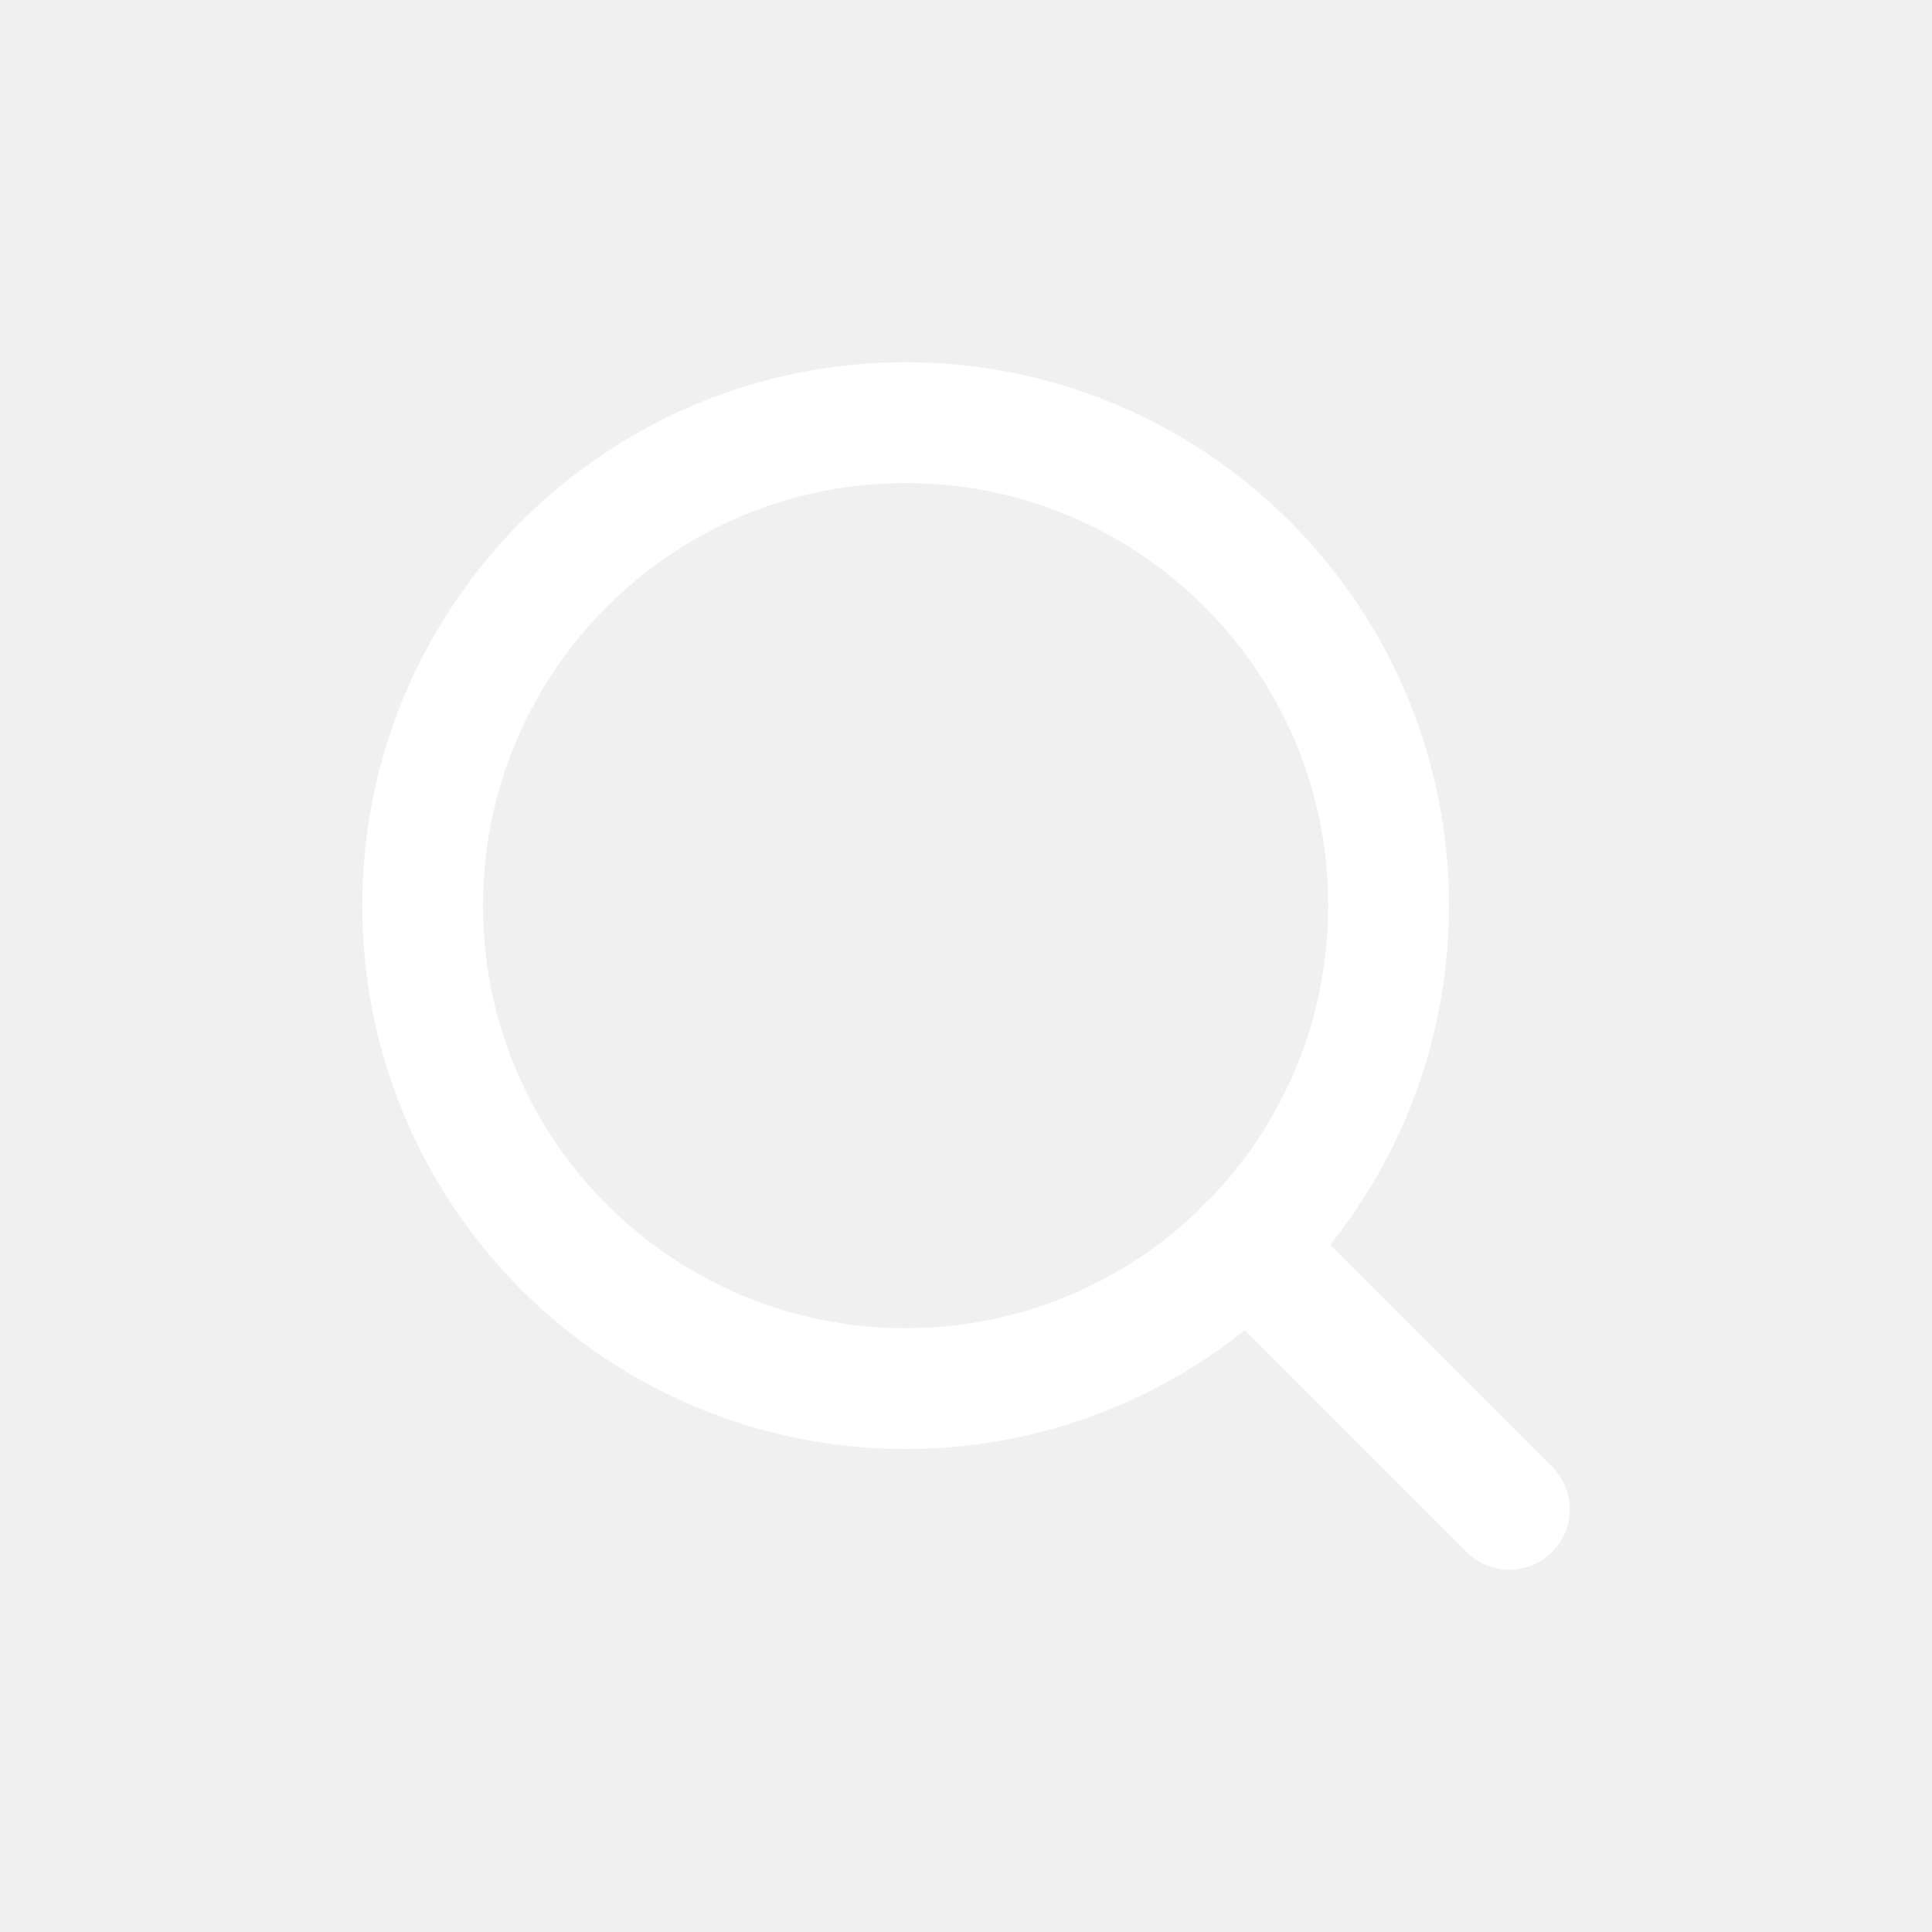
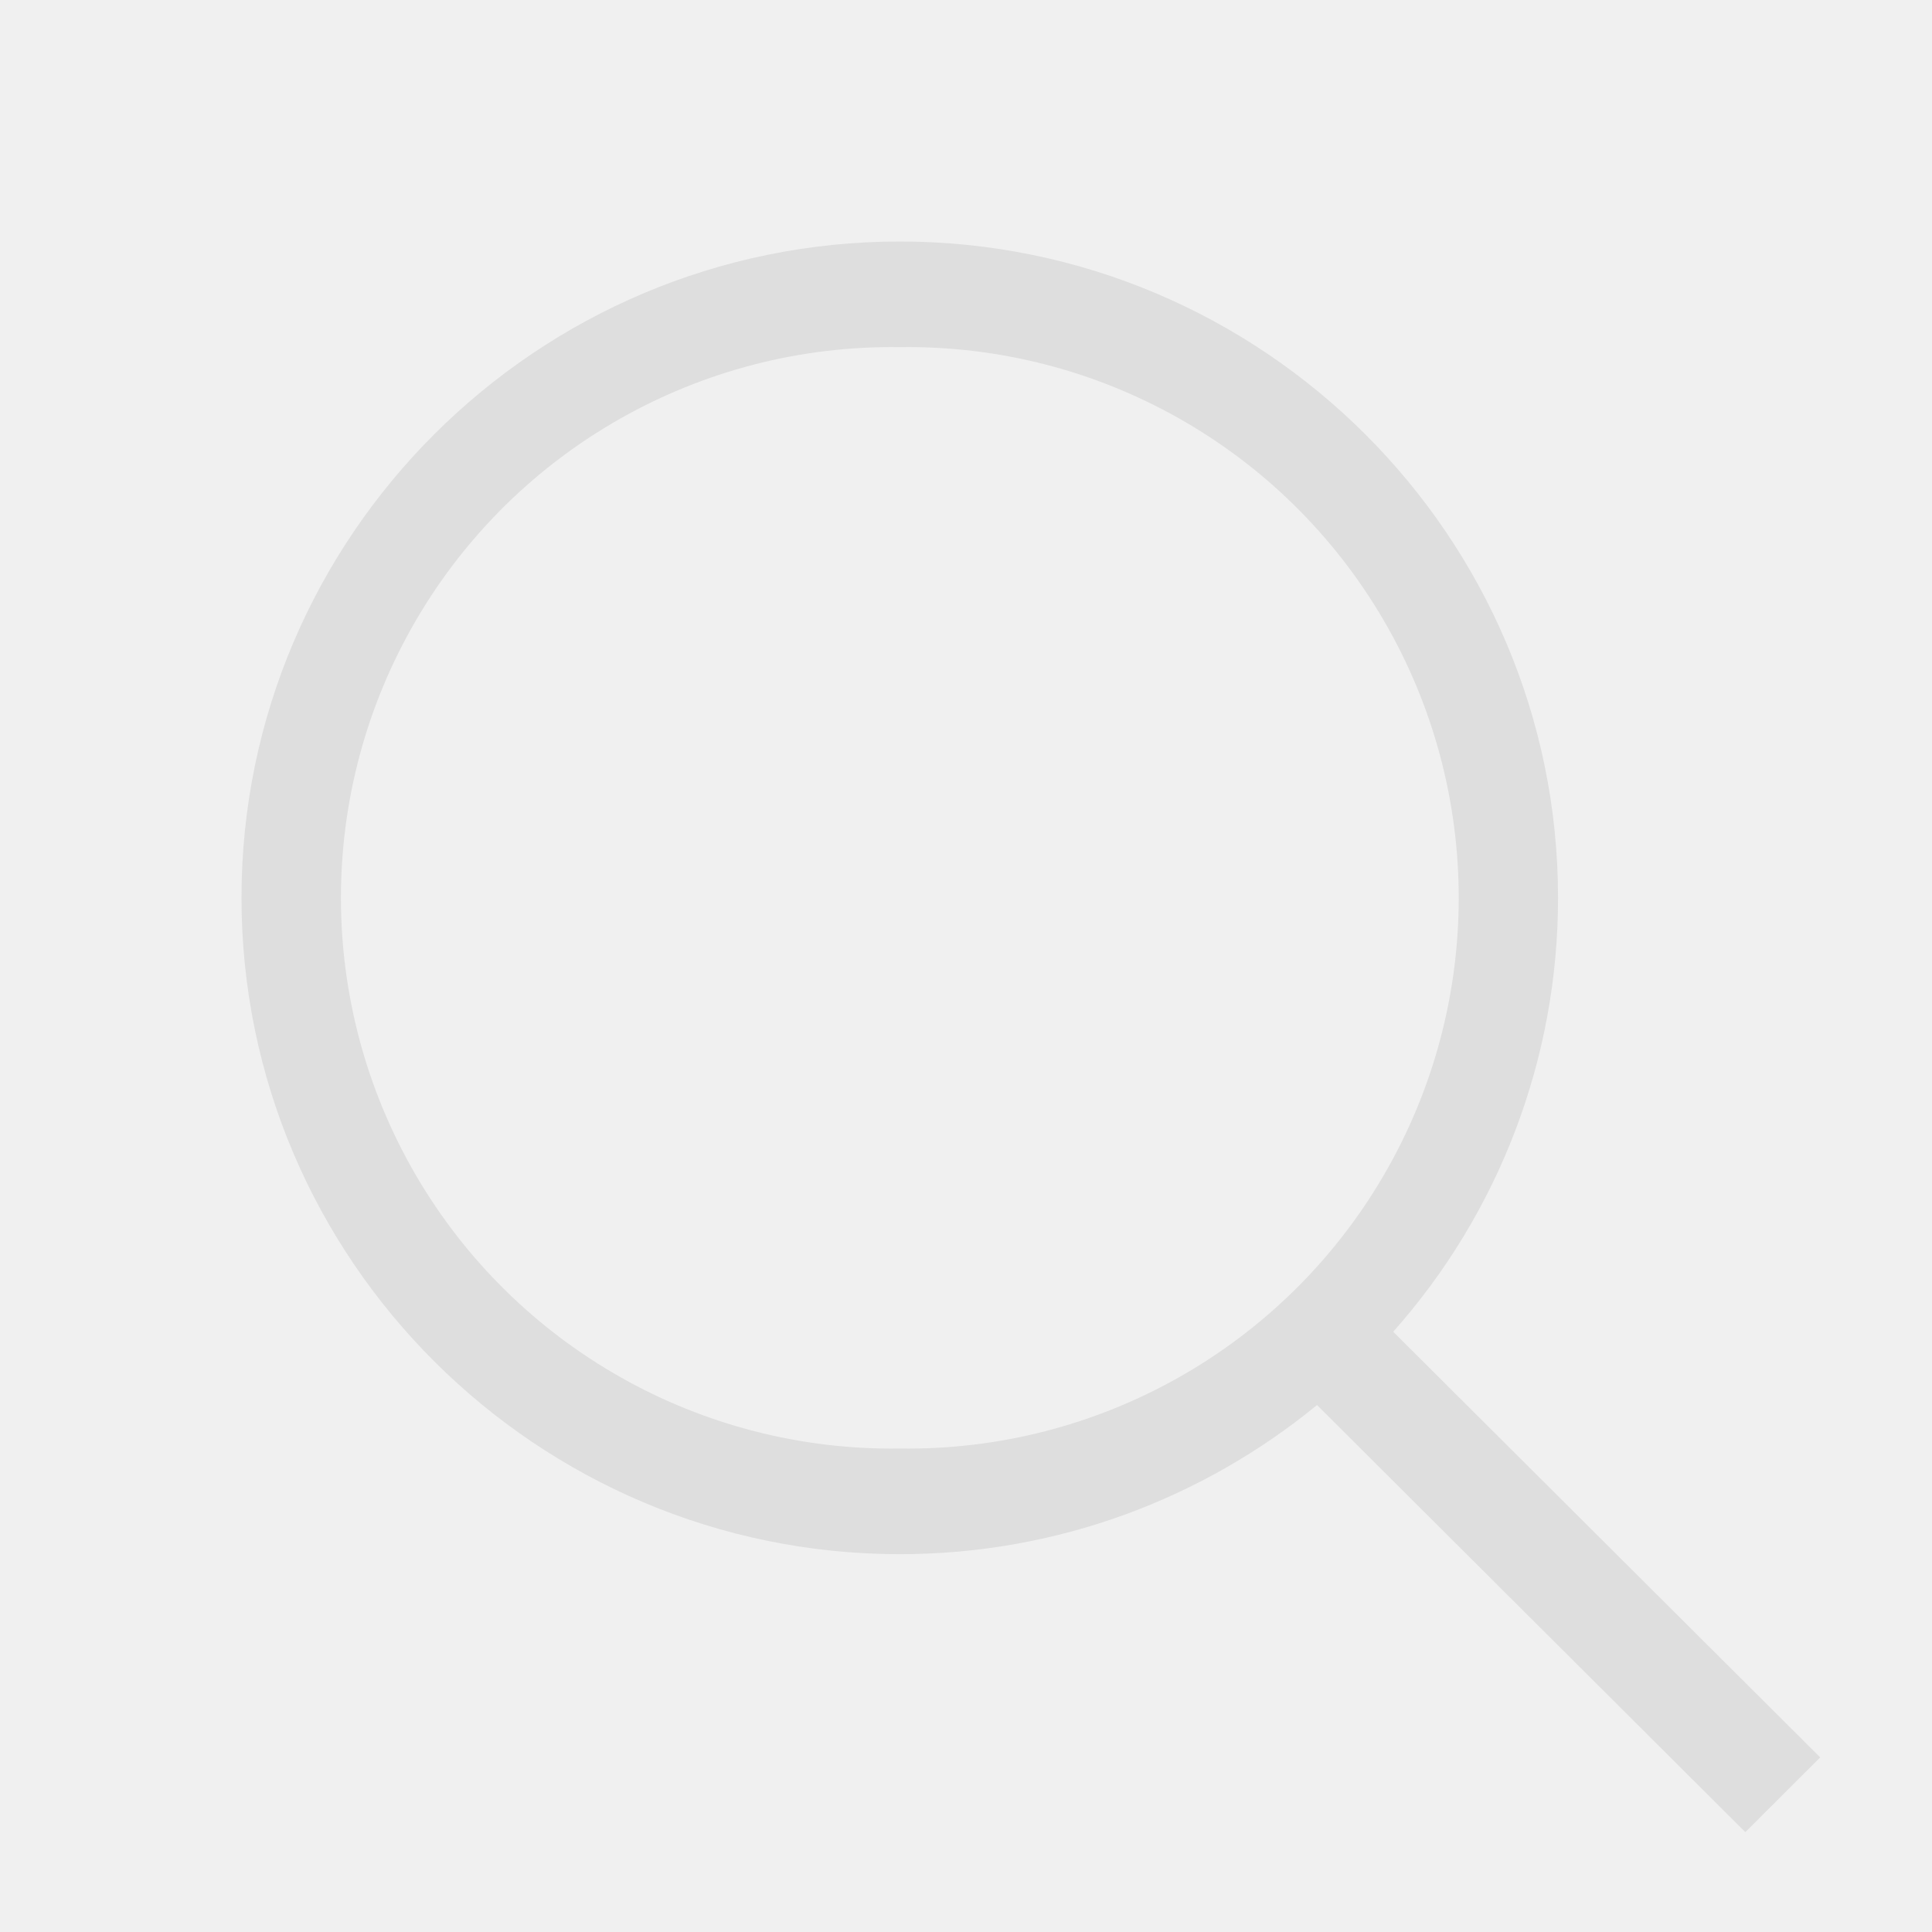
- <svg viewBox="-4 -4 32 32" width="24" height="24" stroke="#fff" stroke-width="2" fill="none" stroke-linecap="round" stroke-linejoin="round" class="css-i6dzq1">
-   <circle cx="11" cy="11" r="8" />
-   <line x1="21" y1="21" x2="16.65" y2="16.65" />
+ <svg xmlns="http://www.w3.org/2000/svg" width="16" height="16">
+   <path d="M7.452 2C4.446 2 2 4.439 2 7.435c0 2.997 2.446 5.436 5.452 5.436 1.31 0 2.514-.464 3.455-1.235l3.547 3.537.62-.619-3.536-3.525a5.403 5.403 0 0 0 1.365-3.594C12.903 4.44 10.457 2 7.452 2Zm0 .875a4.561 4.561 0 1 1 0 9.121 4.561 4.561 0 1 1 0-9.121z" style="fill:#dedede;fill-opacity:1" />
</svg>
